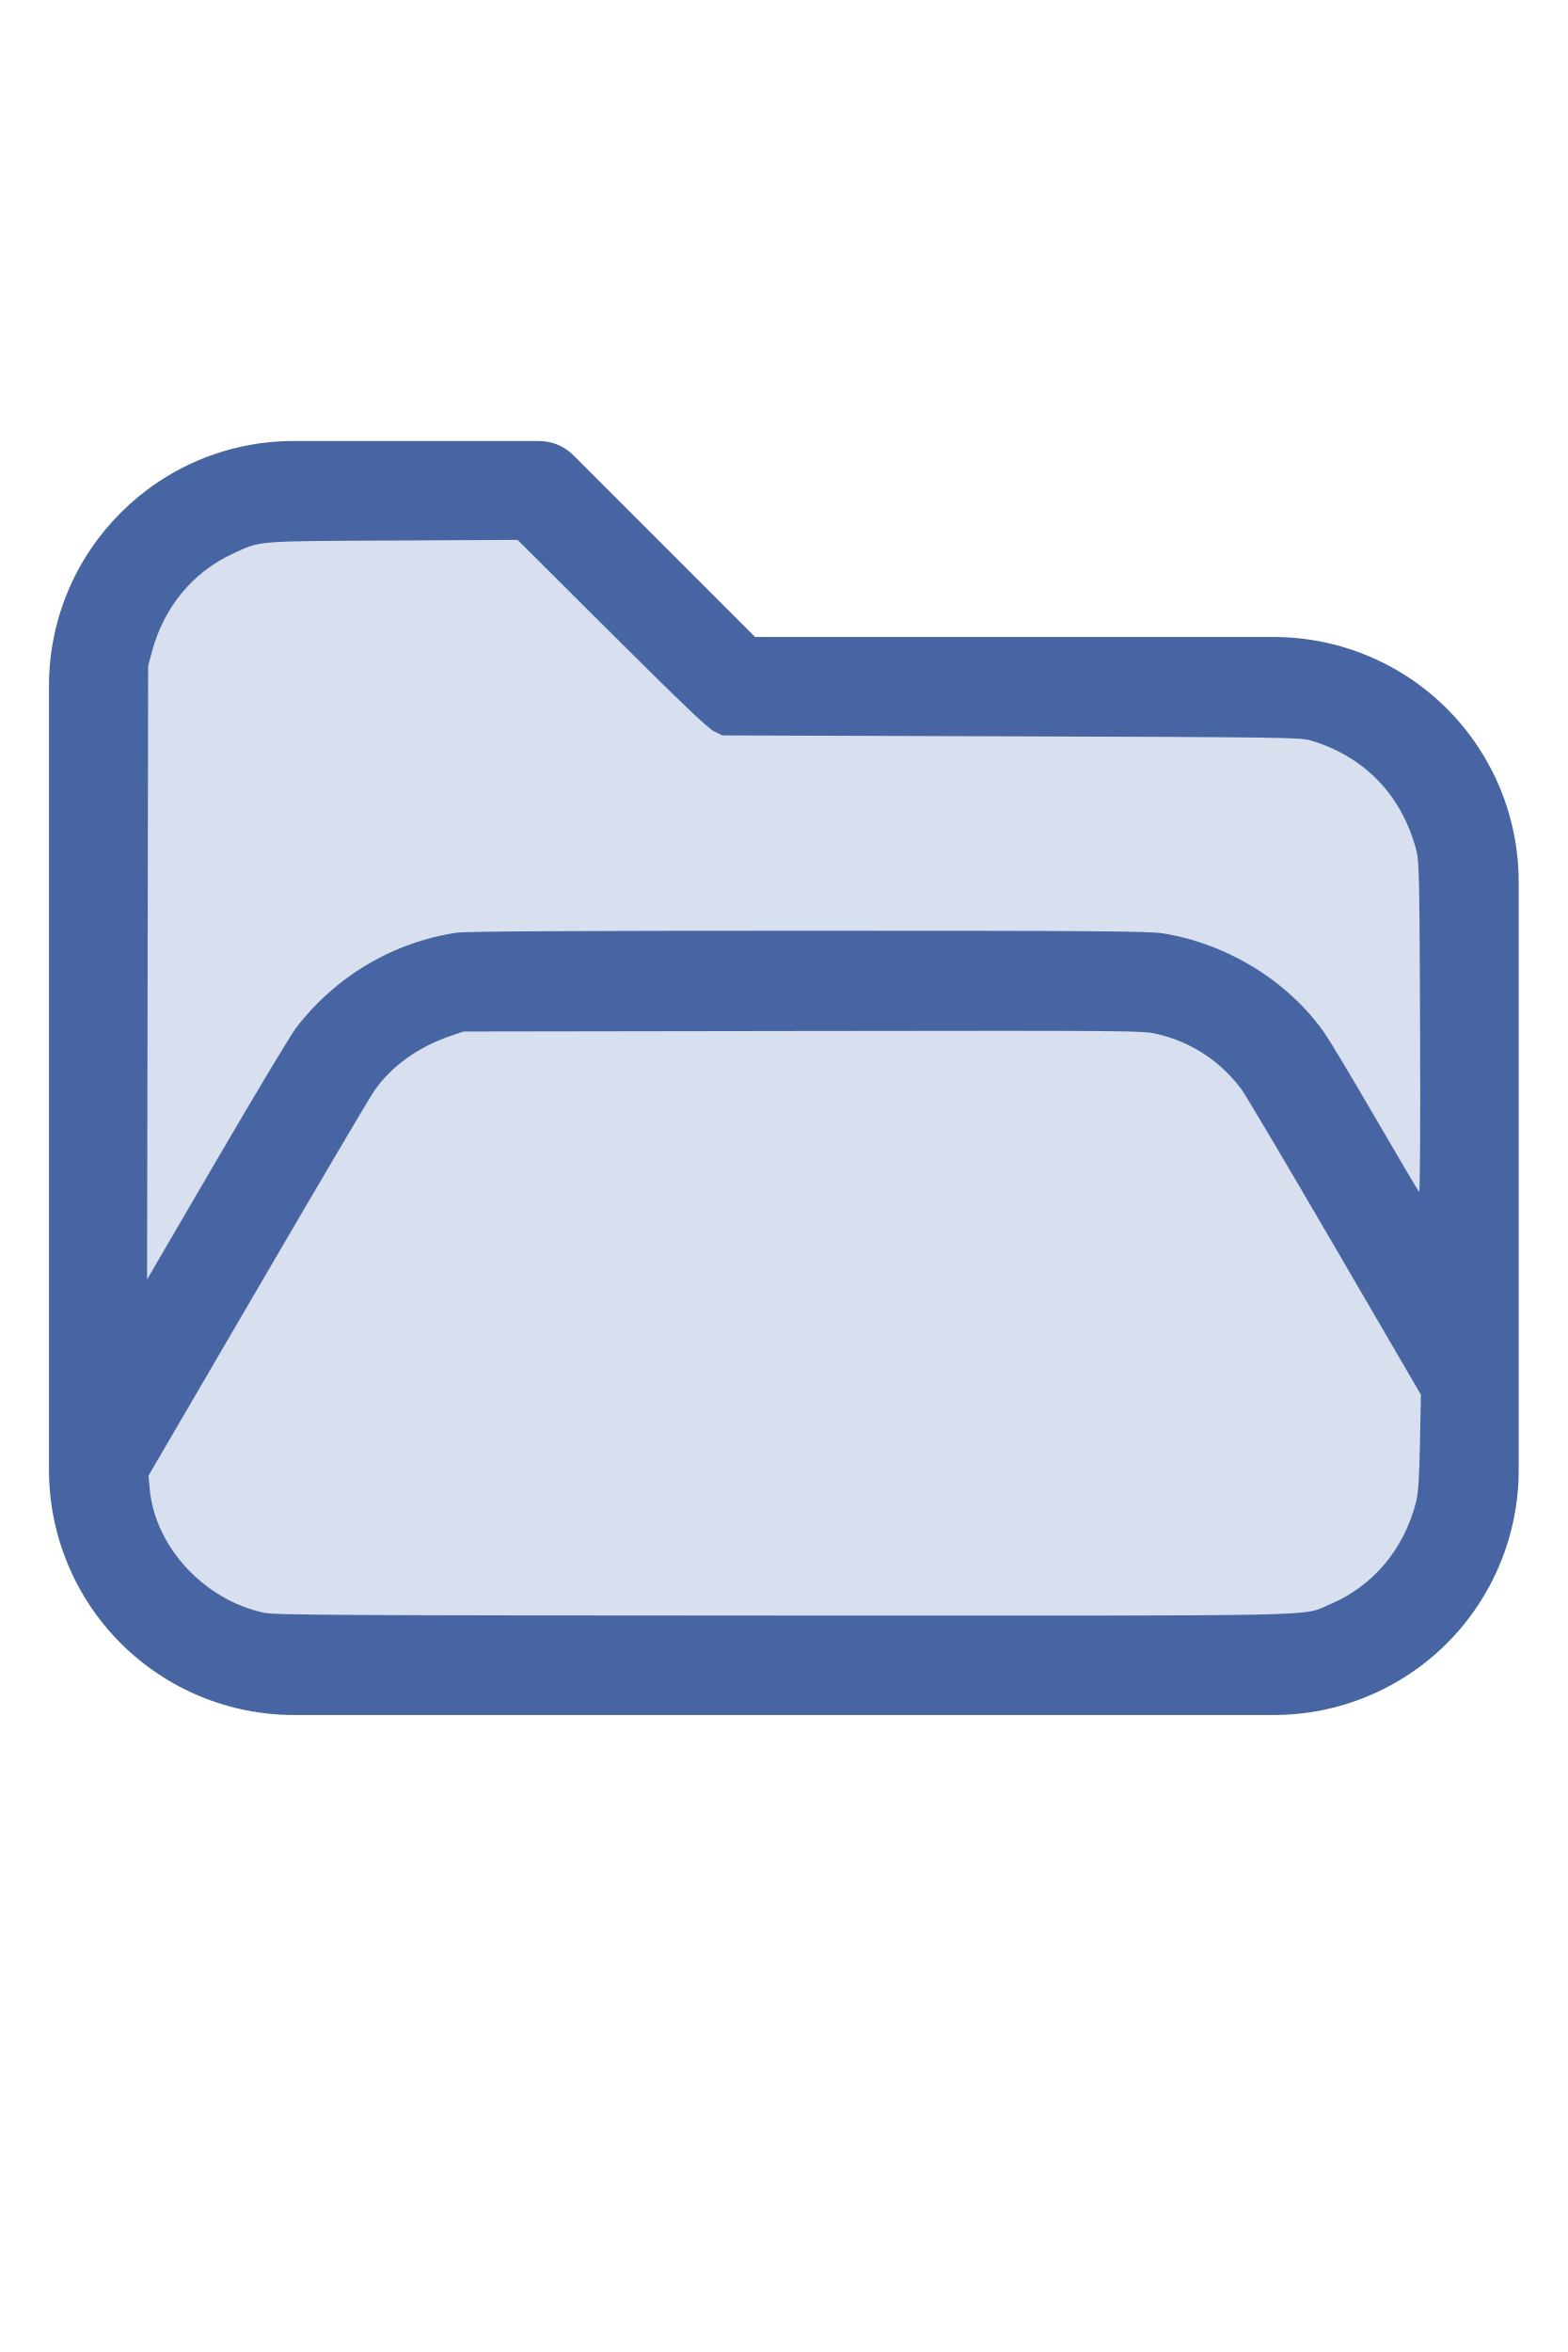
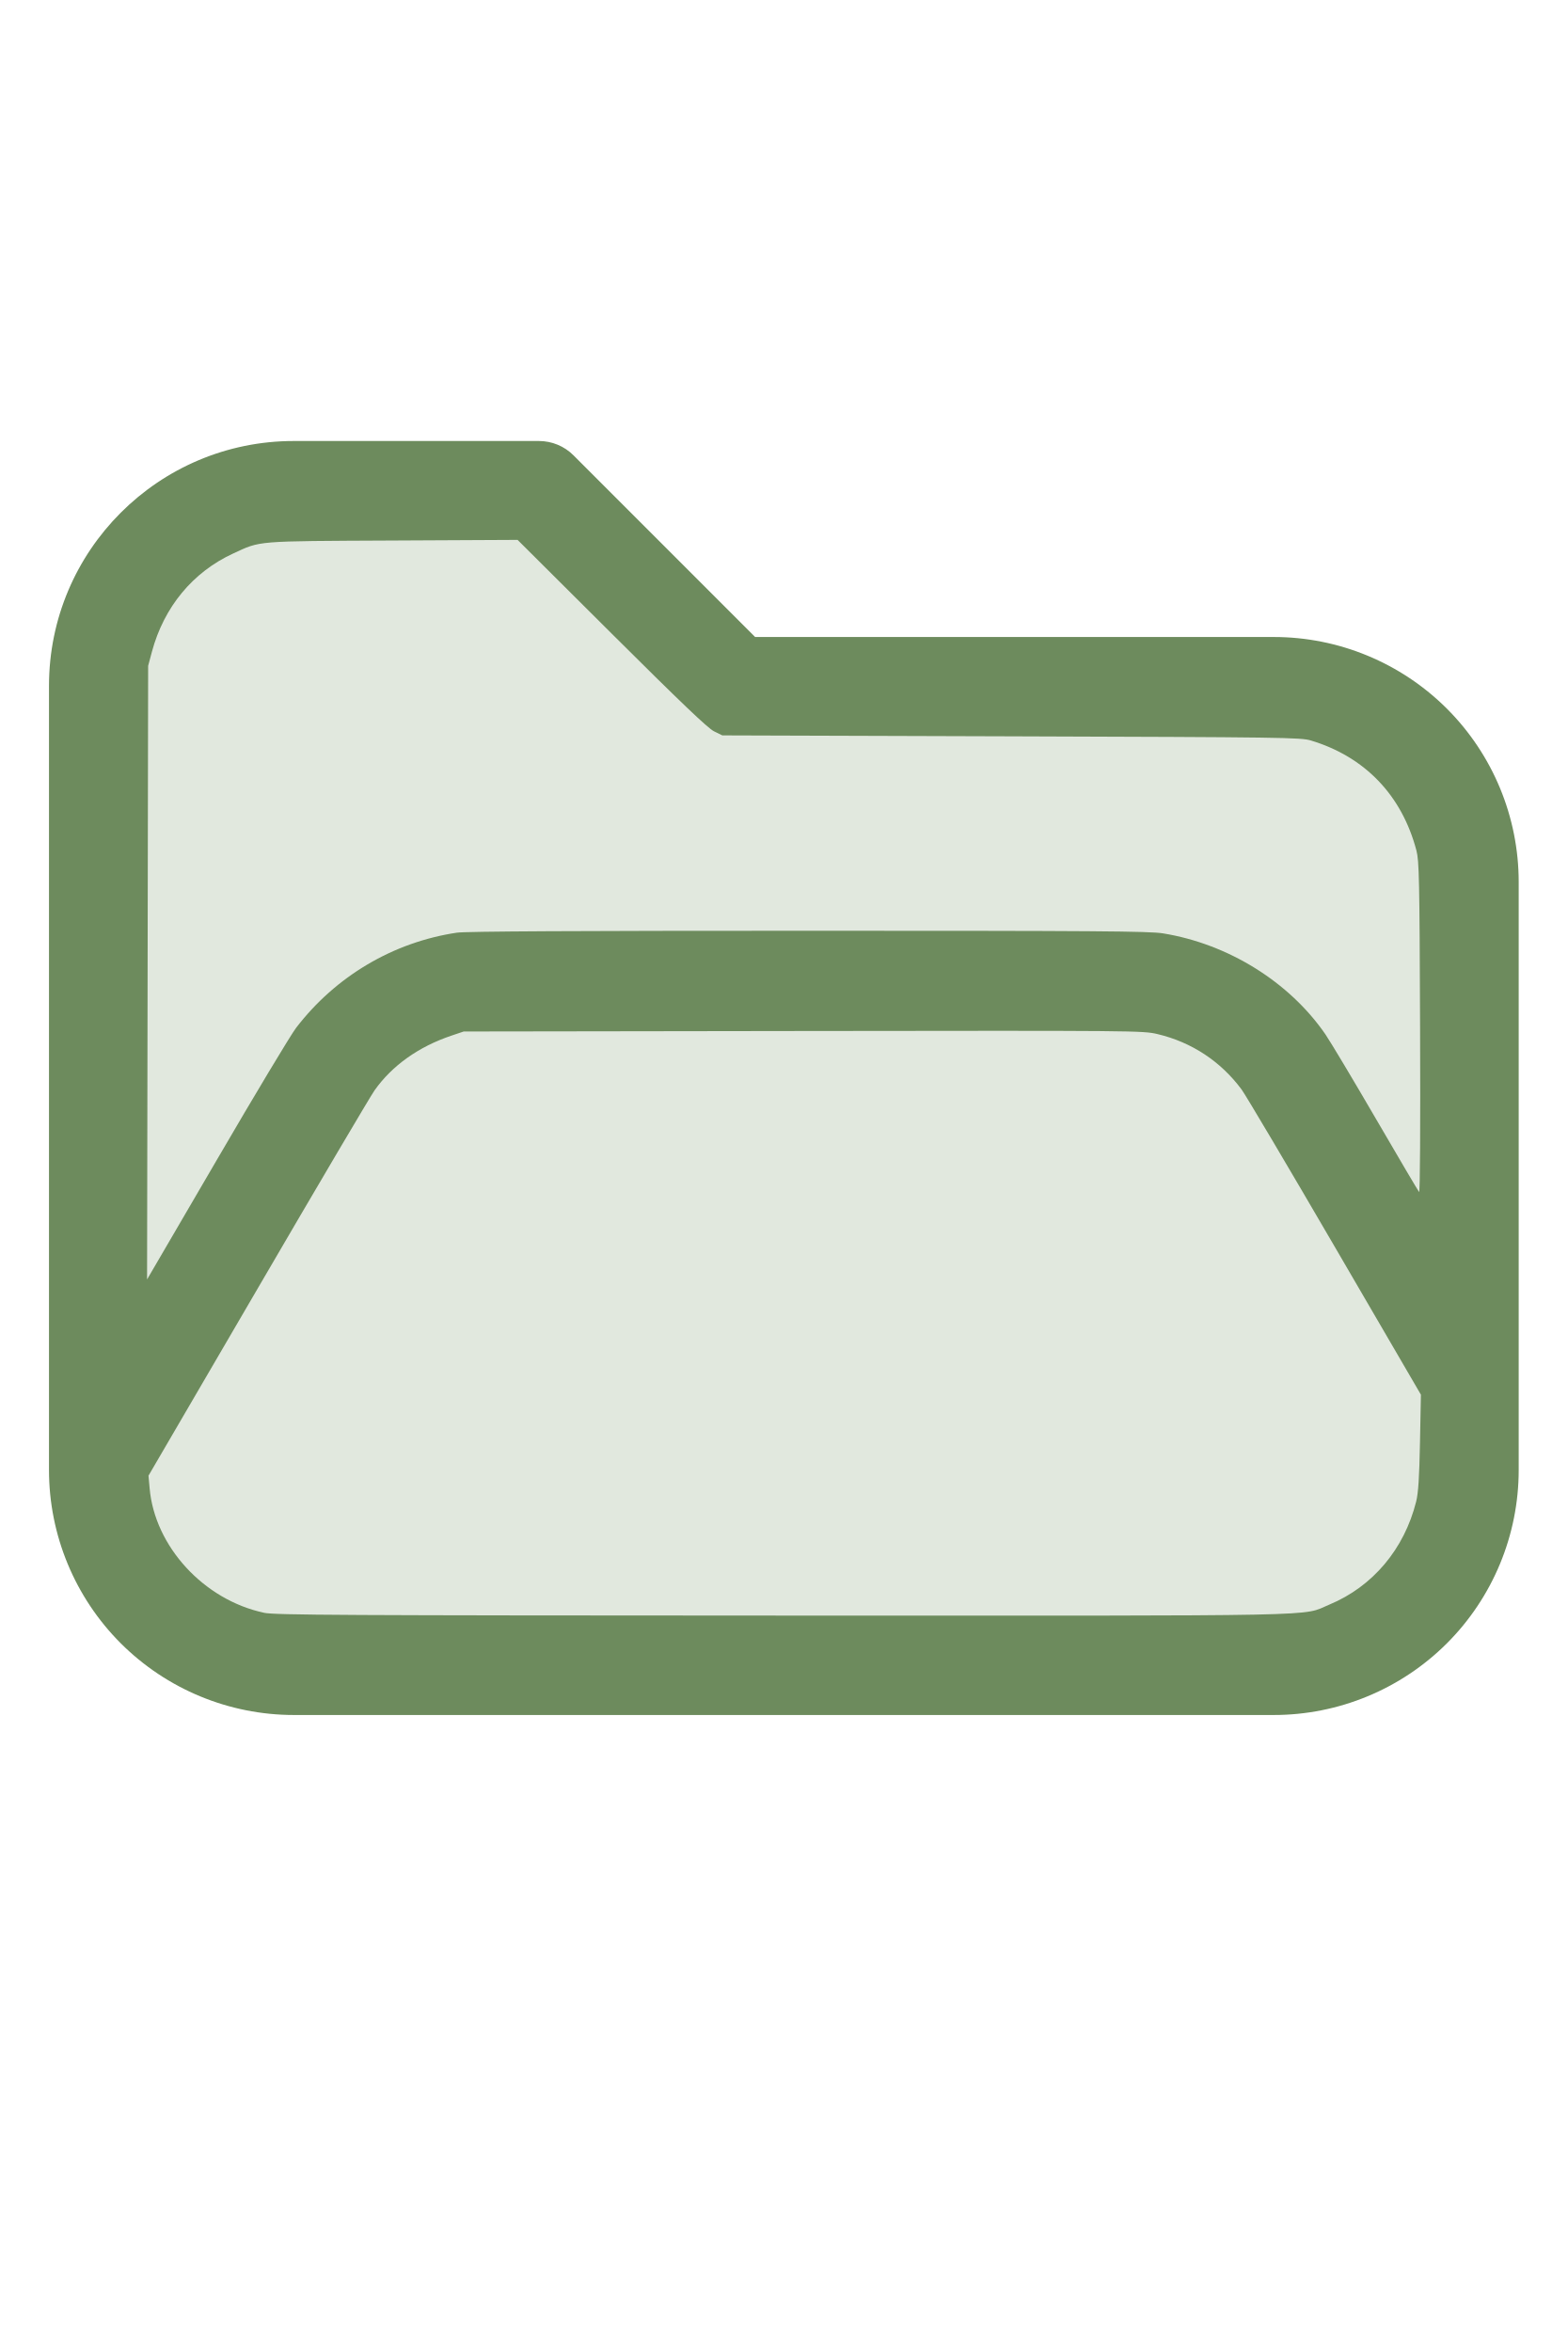
<svg xmlns="http://www.w3.org/2000/svg" version="1.1" width="16" height="24" viewBox="0 0 32 32" xml:space="preserve">
-   <g style="fill:#4665A2;">
+   <g style="fill:#6D8B5D;">
    <path d="M1,5.998l0,16.002c-0,1.326 0.527,2.598 1.464,3.536c0.938,0.937 2.21,1.464 3.536,1.464c5.322,0 14.678,-0 20,0c1.326,0 2.598,-0.527 3.536,-1.464c0.937,-0.938 1.464,-2.21 1.464,-3.536c0,-3.486 0,-8.514 0,-12c0,-1.326 -0.527,-2.598 -1.464,-3.536c-0.938,-0.937 -2.21,-1.464 -3.536,-1.464c-0,0 -10.586,0 -10.586,0c0,-0 -3.707,-3.707 -3.707,-3.707c-0.187,-0.188 -0.442,-0.293 -0.707,-0.293l-5.002,0c-2.76,0 -4.998,2.238 -4.998,4.998Zm28,14.415l-3.456,-5.925c-0.538,-0.921 -1.524,-1.488 -2.591,-1.488c-0,0 -12.905,0 -12.906,0c-1.067,0 -2.053,0.567 -2.591,1.488l-4.453,7.635c0.03,0.751 0.342,1.465 0.876,1.998c0.562,0.563 1.325,0.879 2.121,0.879l20,0c0.796,0 1.559,-0.316 2.121,-0.879c0.563,-0.562 0.879,-1.325 0.879,-2.121l0,-1.587Zm0,-3.969l0,-6.444c0,-0.796 -0.316,-1.559 -0.879,-2.121c-0.562,-0.563 -1.325,-0.879 -2.121,-0.879c-7.738,0 -11,0 -11,0c-0.265,0 -0.52,-0.105 -0.707,-0.293c-0,0 -3.707,-3.707 -3.707,-3.707c-0,0 -4.588,0 -4.588,0c-1.656,0 -2.998,1.342 -2.998,2.998l0,12.16l2.729,-4.677c0.896,-1.536 2.54,-2.481 4.318,-2.481c3.354,0 9.552,0 12.906,0c1.778,0 3.422,0.945 4.318,2.481l1.729,2.963Z" id="path2" />
  </g>
-   <g style="fill:#D8DFEE;stroke-width:0;">
+   <g style="fill:#E1E8DE;stroke-width:0;">
    <path d="M 5.388,24.913 C 4.16,24.651 3.157,23.559 3.054,22.371 L 3.031,22.116 5.261,18.294 C 6.487,16.191 7.56,14.373 7.645,14.253 8.004,13.746 8.542,13.363 9.21,13.137 l 0.255,-0.086 6.929,-0.01 c 6.805,-0.009 6.935,-0.008 7.234,0.063 0.696,0.165 1.29,0.557 1.715,1.13 0.082,0.11 0.939,1.557 1.905,3.215 l 1.756,3.014 -0.019,0.972 c -0.014,0.725 -0.034,1.032 -0.078,1.209 -0.243,0.971 -0.887,1.735 -1.772,2.103 -0.588,0.244 0.247,0.227 -11.162,0.224 -9.028,-0.003 -10.364,-0.01 -10.586,-0.057 z" id="path199" />
    <path d="M 3.013,11.85 3.024,5.588 3.102,5.297 C 3.348,4.386 3.936,3.676 4.757,3.297 5.329,3.033 5.181,3.045 8.013,3.031 l 2.552,-0.013 1.919,1.911 c 1.404,1.398 1.964,1.933 2.089,1.995 l 0.171,0.084 5.898,0.019 c 5.553,0.018 5.91,0.023 6.116,0.085 1.102,0.332 1.857,1.118 2.154,2.244 0.056,0.214 0.064,0.564 0.075,3.622 0.008,2.032 -5.42e-4,3.371 -0.02,3.349 -0.018,-0.02 -0.414,-0.691 -0.88,-1.492 -0.466,-0.801 -0.931,-1.578 -1.033,-1.727 -0.736,-1.069 -1.984,-1.844 -3.316,-2.06 -0.28,-0.045 -1.345,-0.053 -7.239,-0.053 -4.714,-1.09e-4 -6.993,0.012 -7.172,0.039 -1.3,0.193 -2.477,0.89 -3.284,1.944 -0.108,0.141 -0.836,1.353 -1.618,2.695 L 3.002,18.111 Z" id="path201" />
  </g>
</svg>
